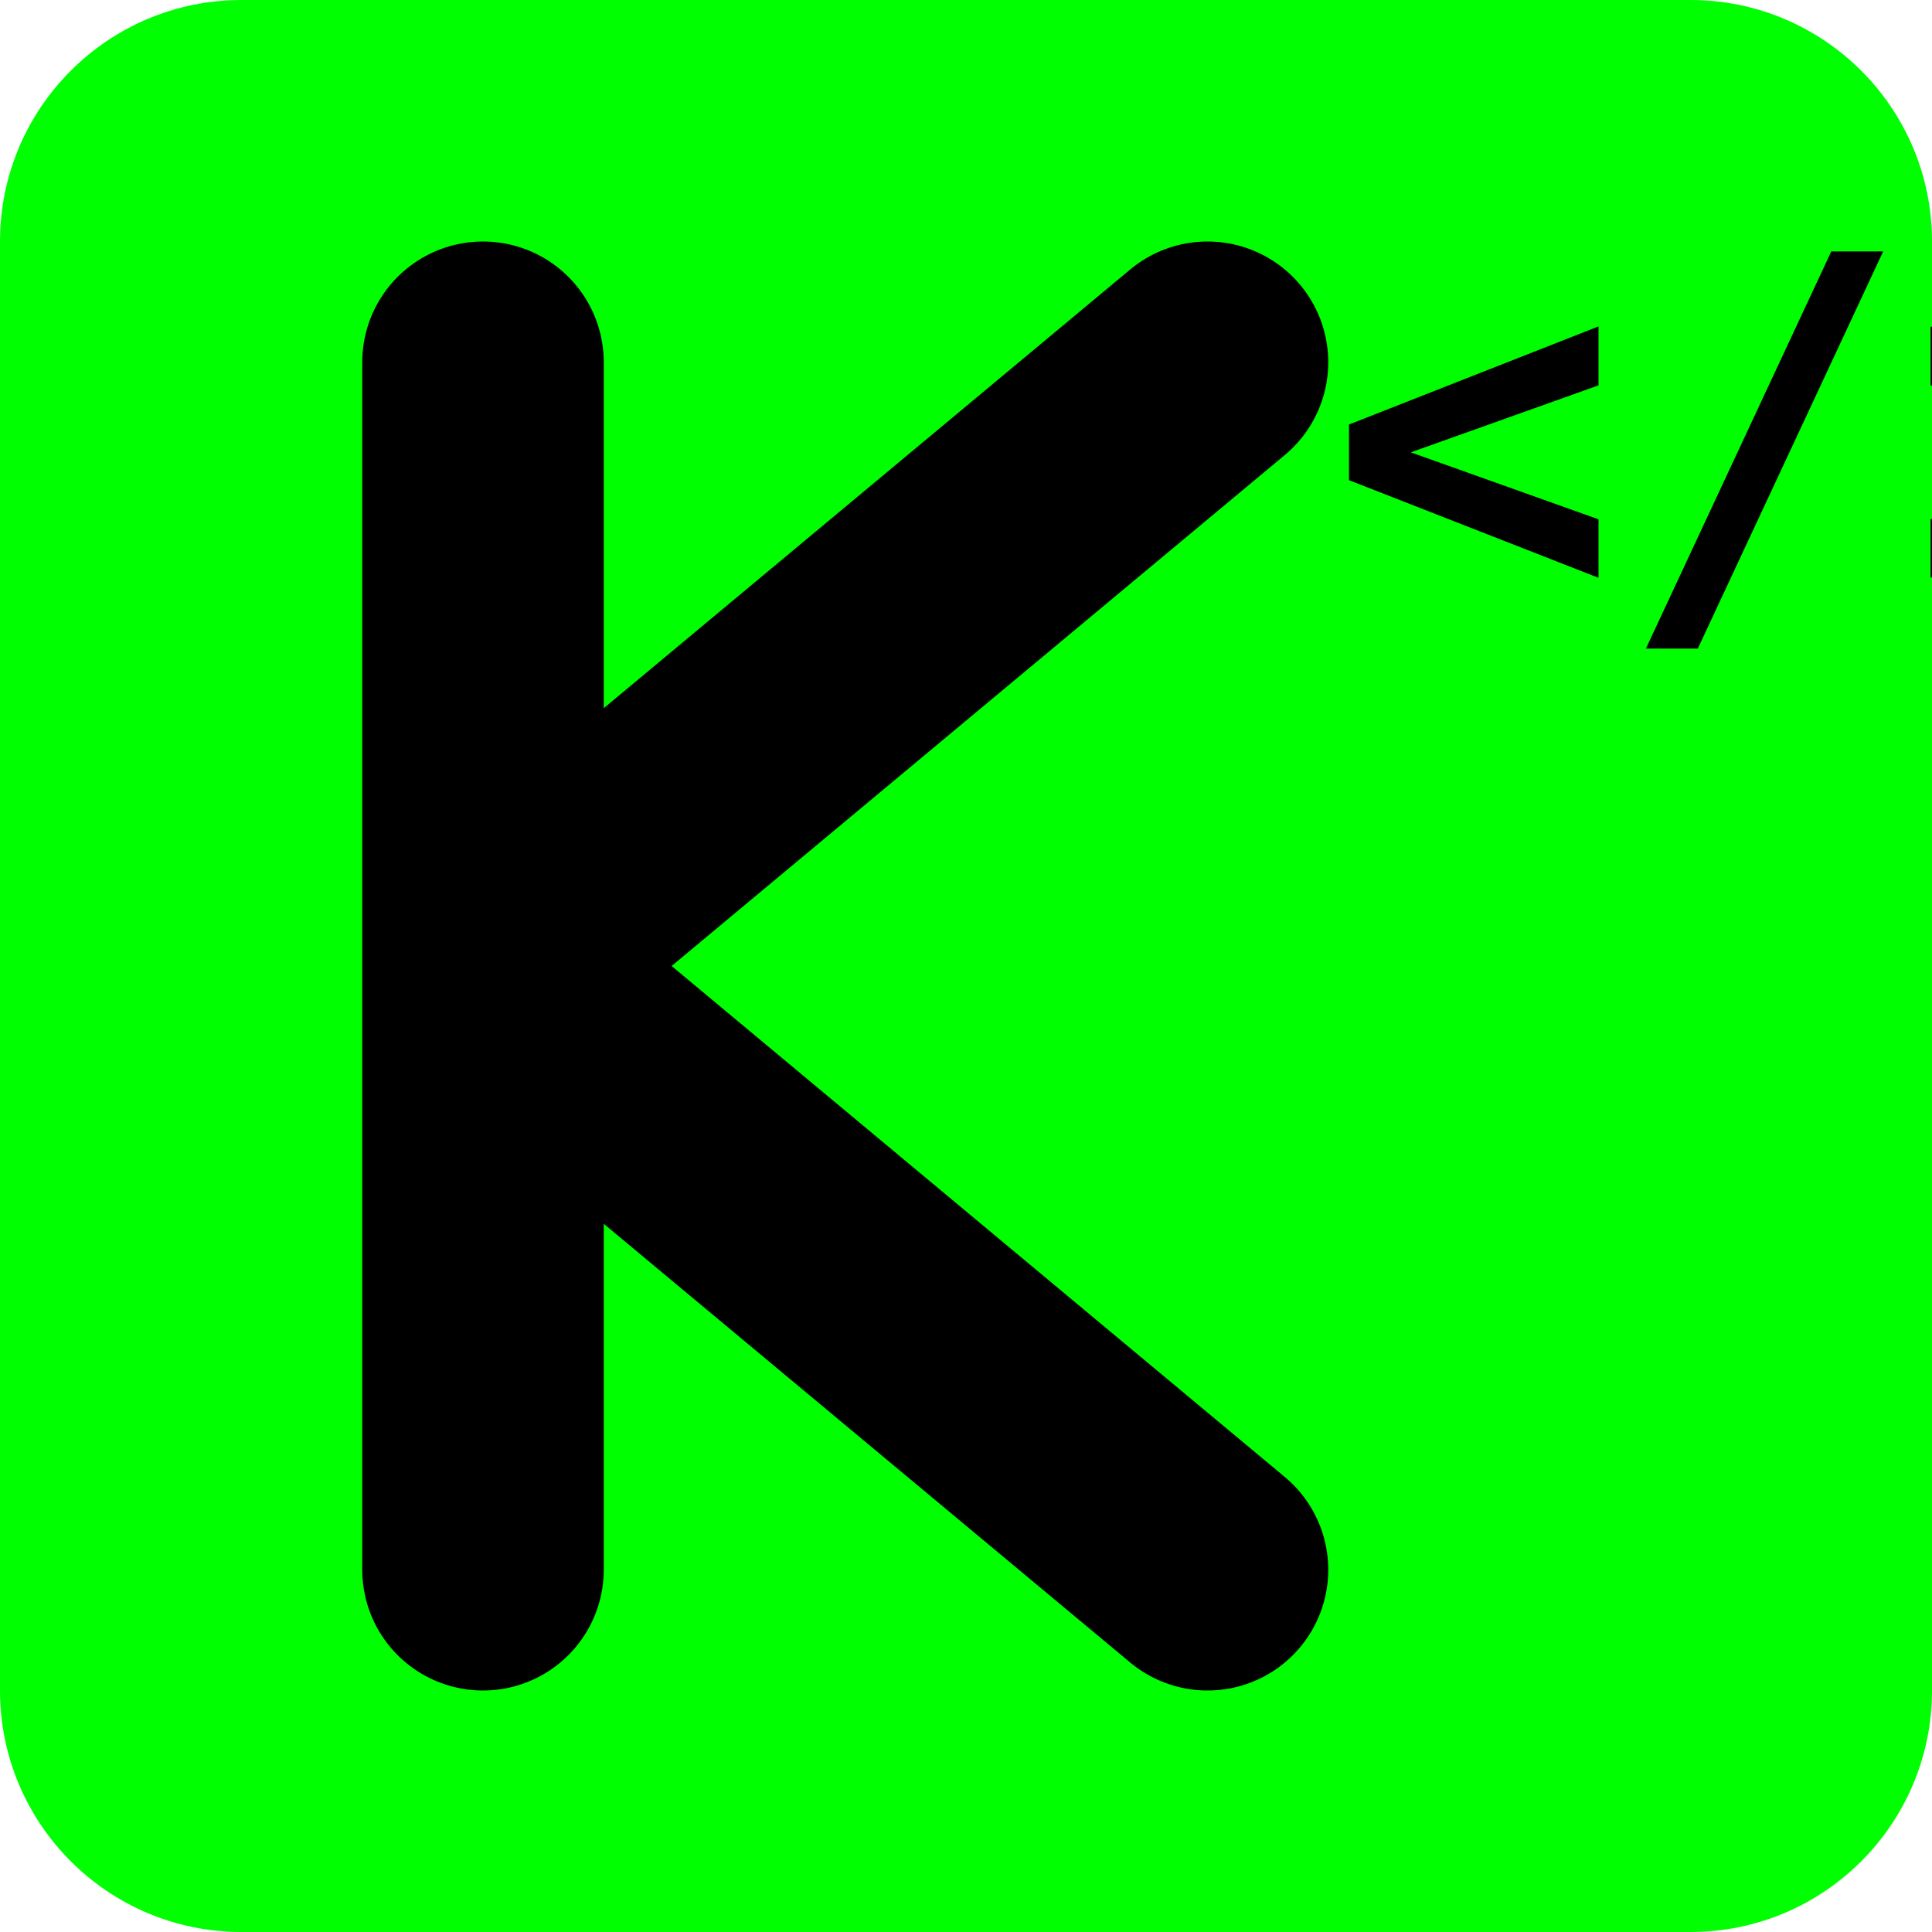
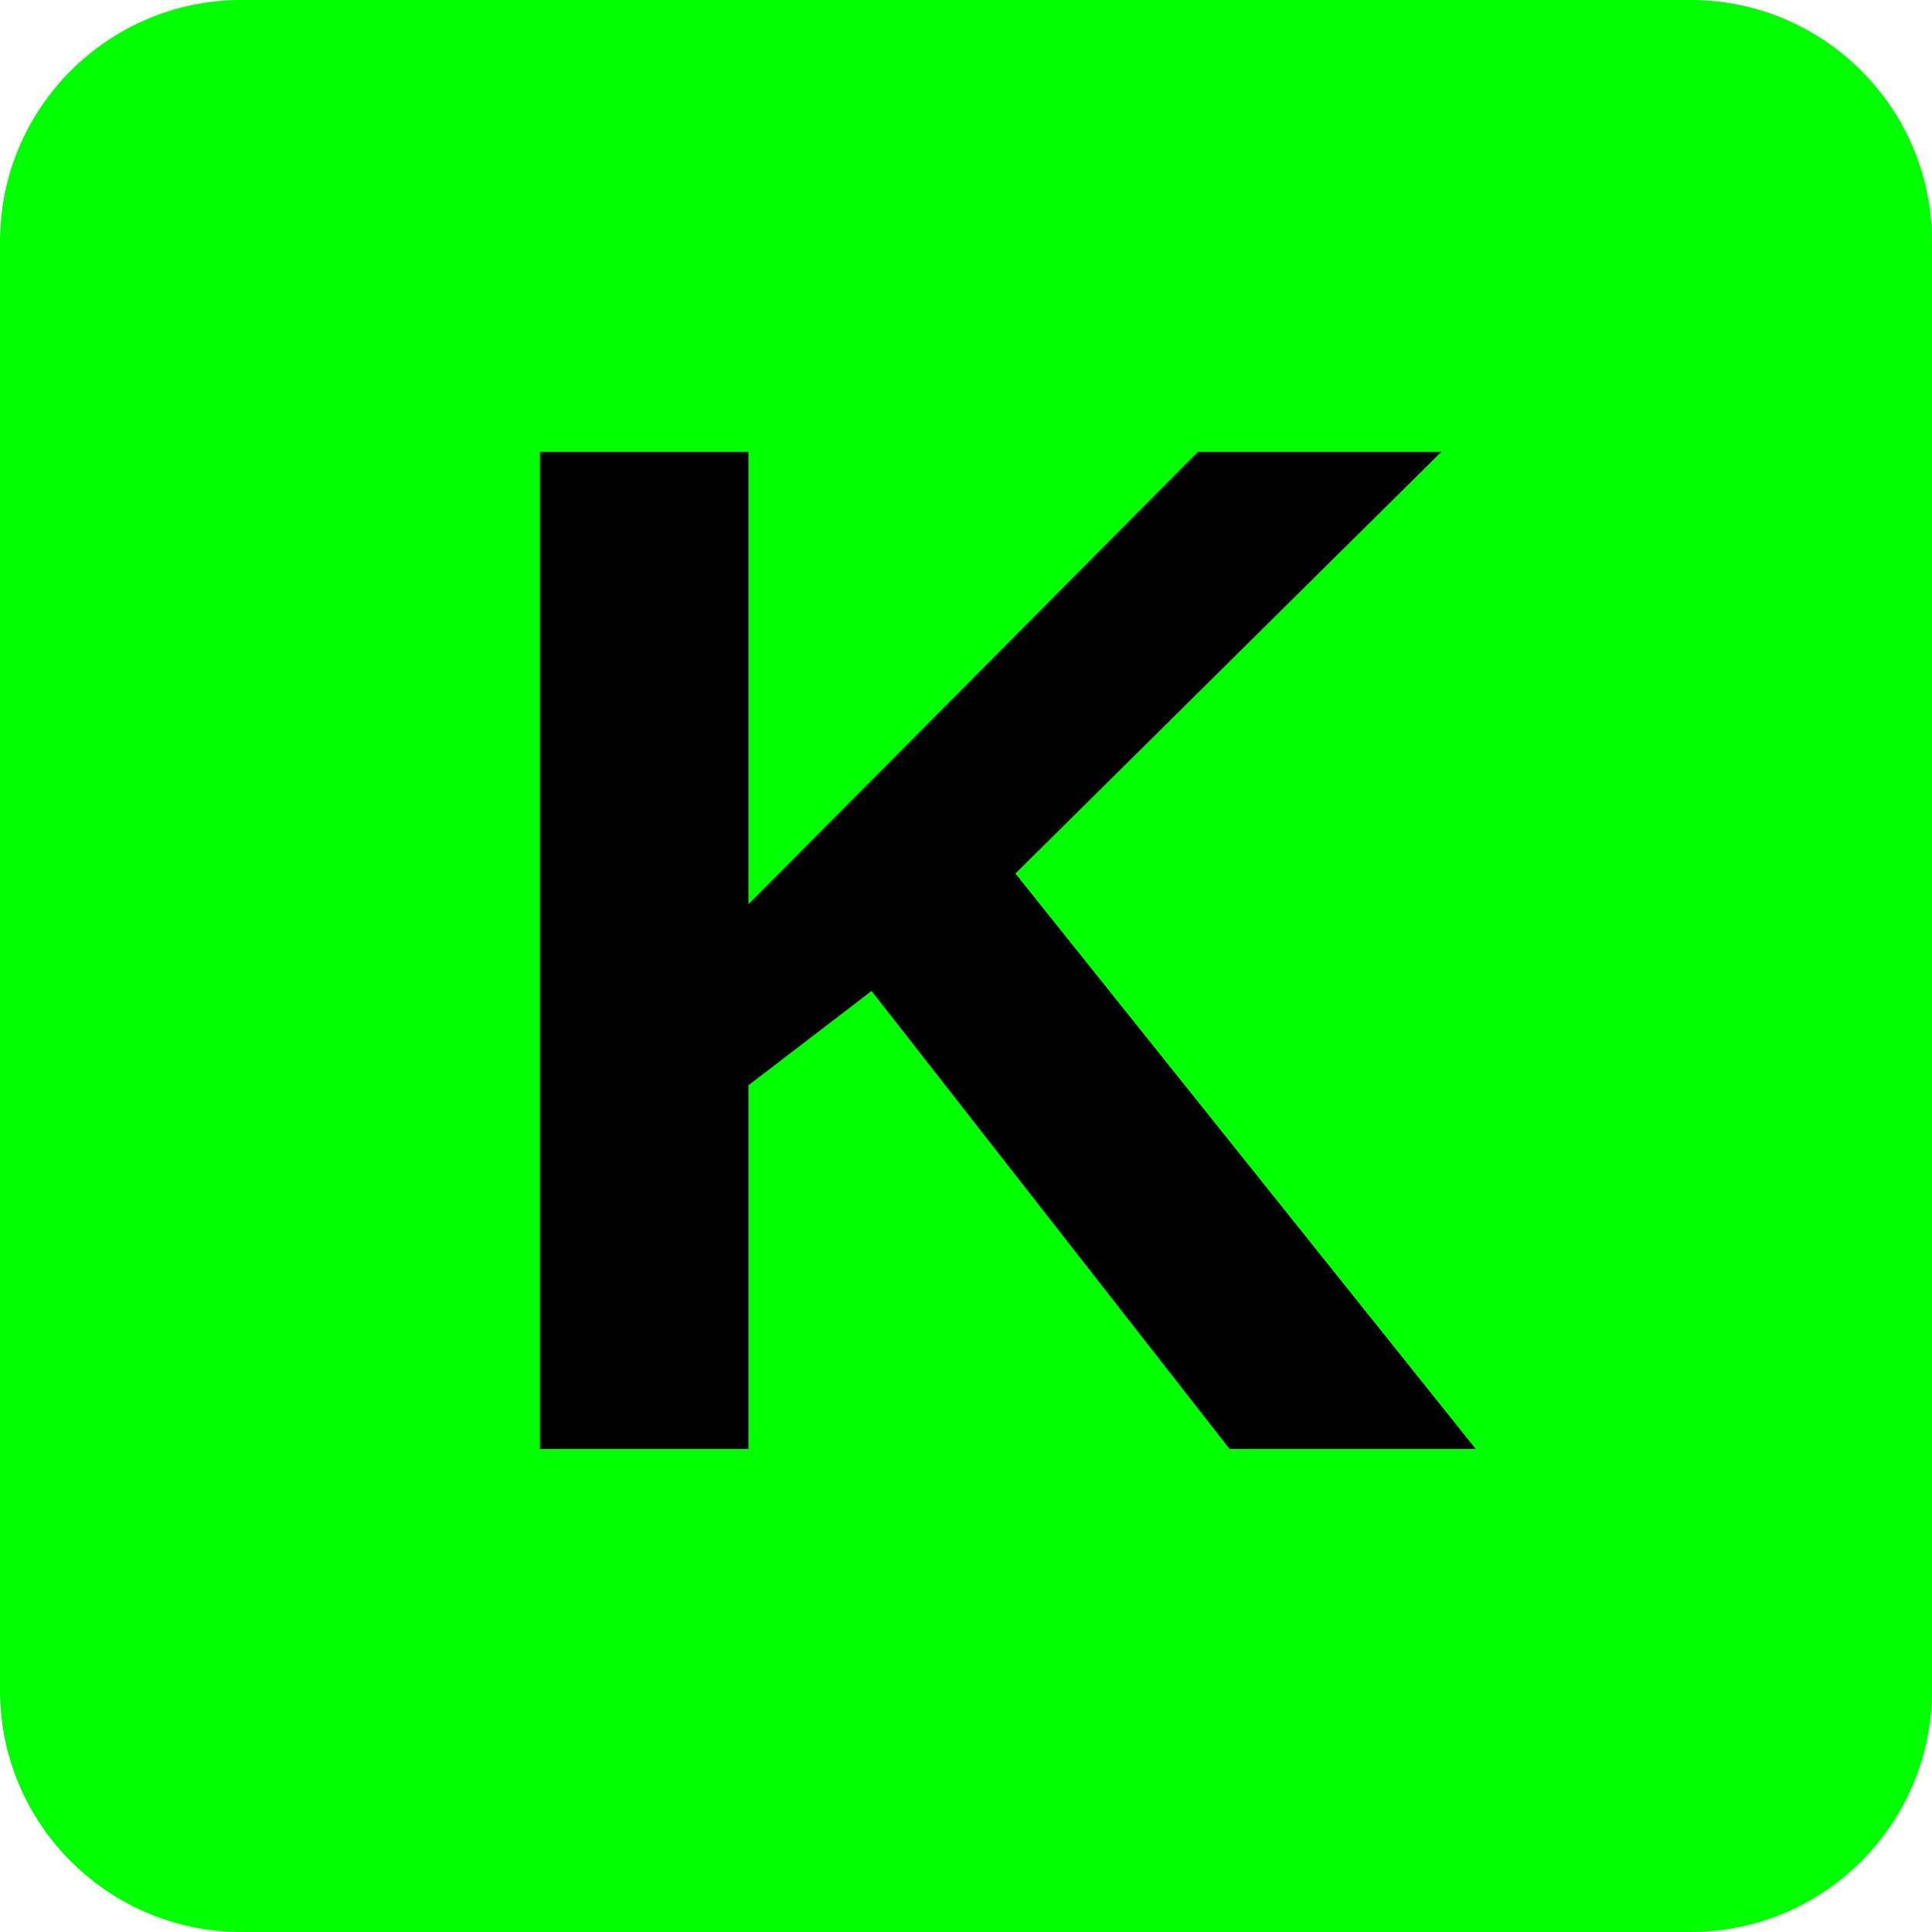
<svg xmlns="http://www.w3.org/2000/svg" width="64" height="64" viewBox="0 0 64 64" fill="none">
  <rect width="64" height="64" rx="8" fill="#00FF00" />
-   <path d="M 16 12 L 16 52 M 16 32 L 40 12 M 16 32 L 40 52" stroke="#000000" stroke-width="8" stroke-linecap="round" stroke-linejoin="round" />
-   <text x="44" y="20" font-family="monospace" font-size="16" font-weight="bold" fill="#000000">&lt;/&gt;</text>
+   <text x="32" y="48" font-family="Arial, sans-serif" font-size="48" font-weight="900" fill="#000000" text-anchor="middle">K</text>
</svg>
